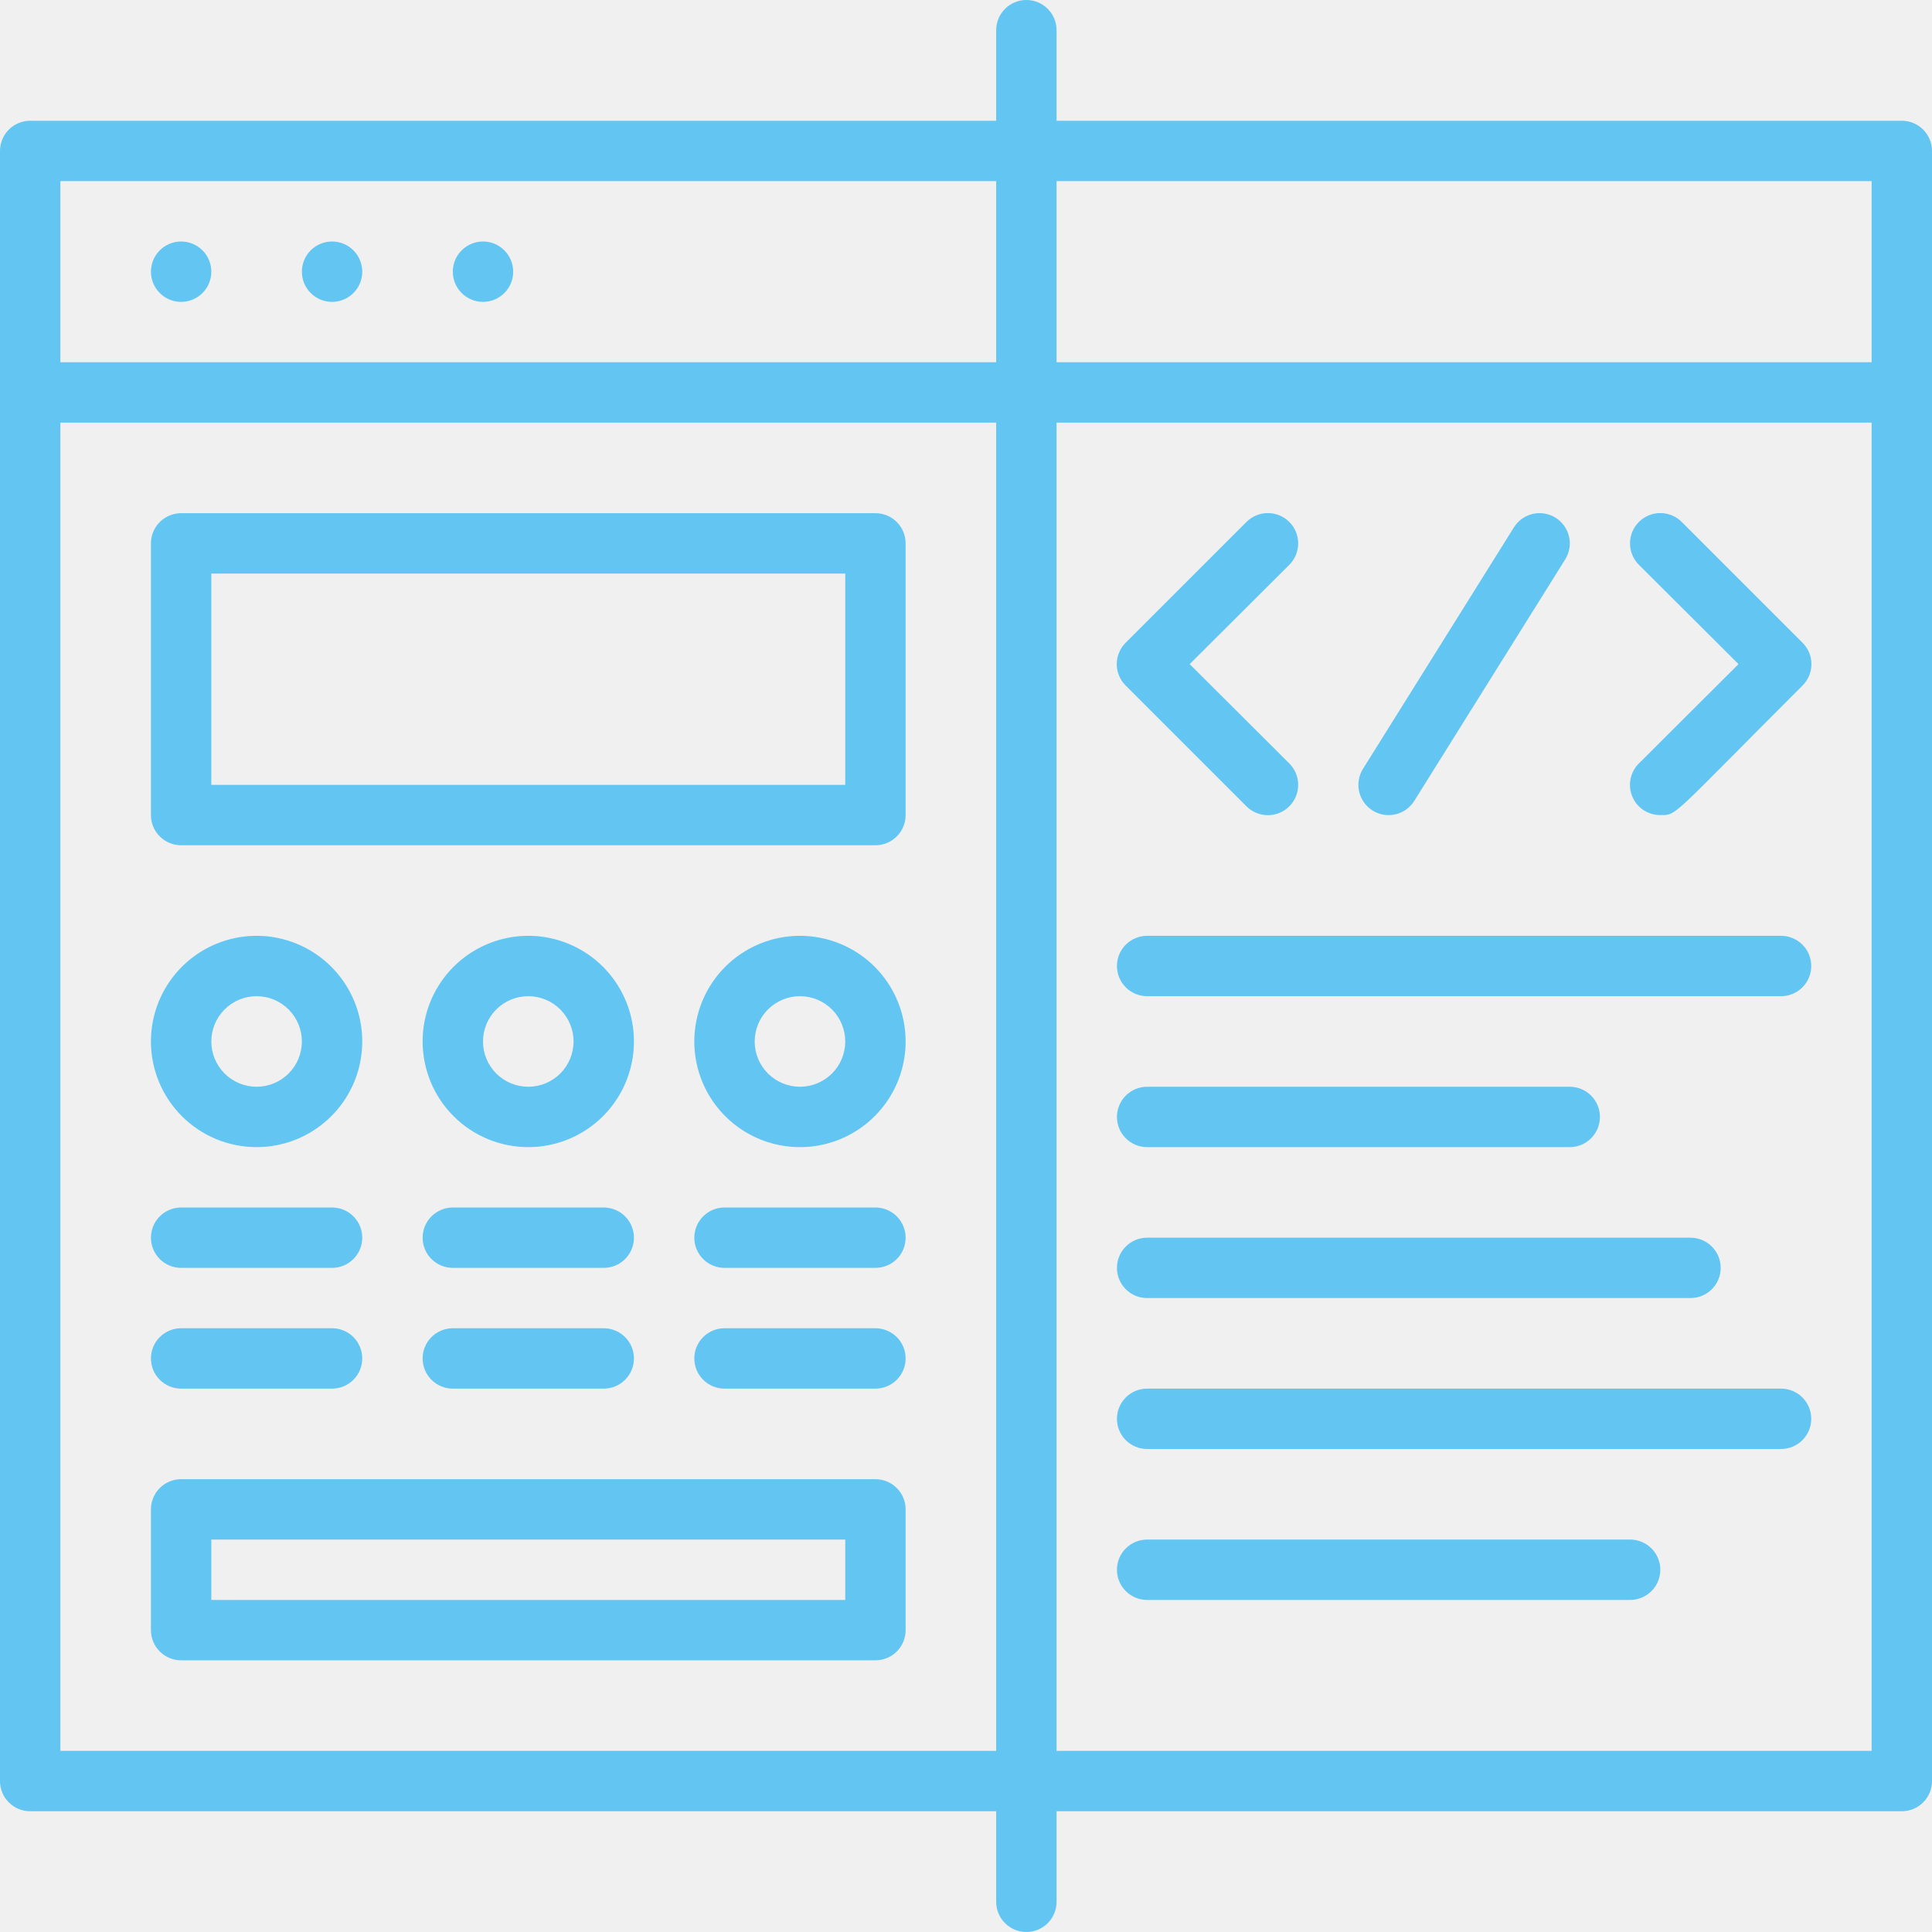
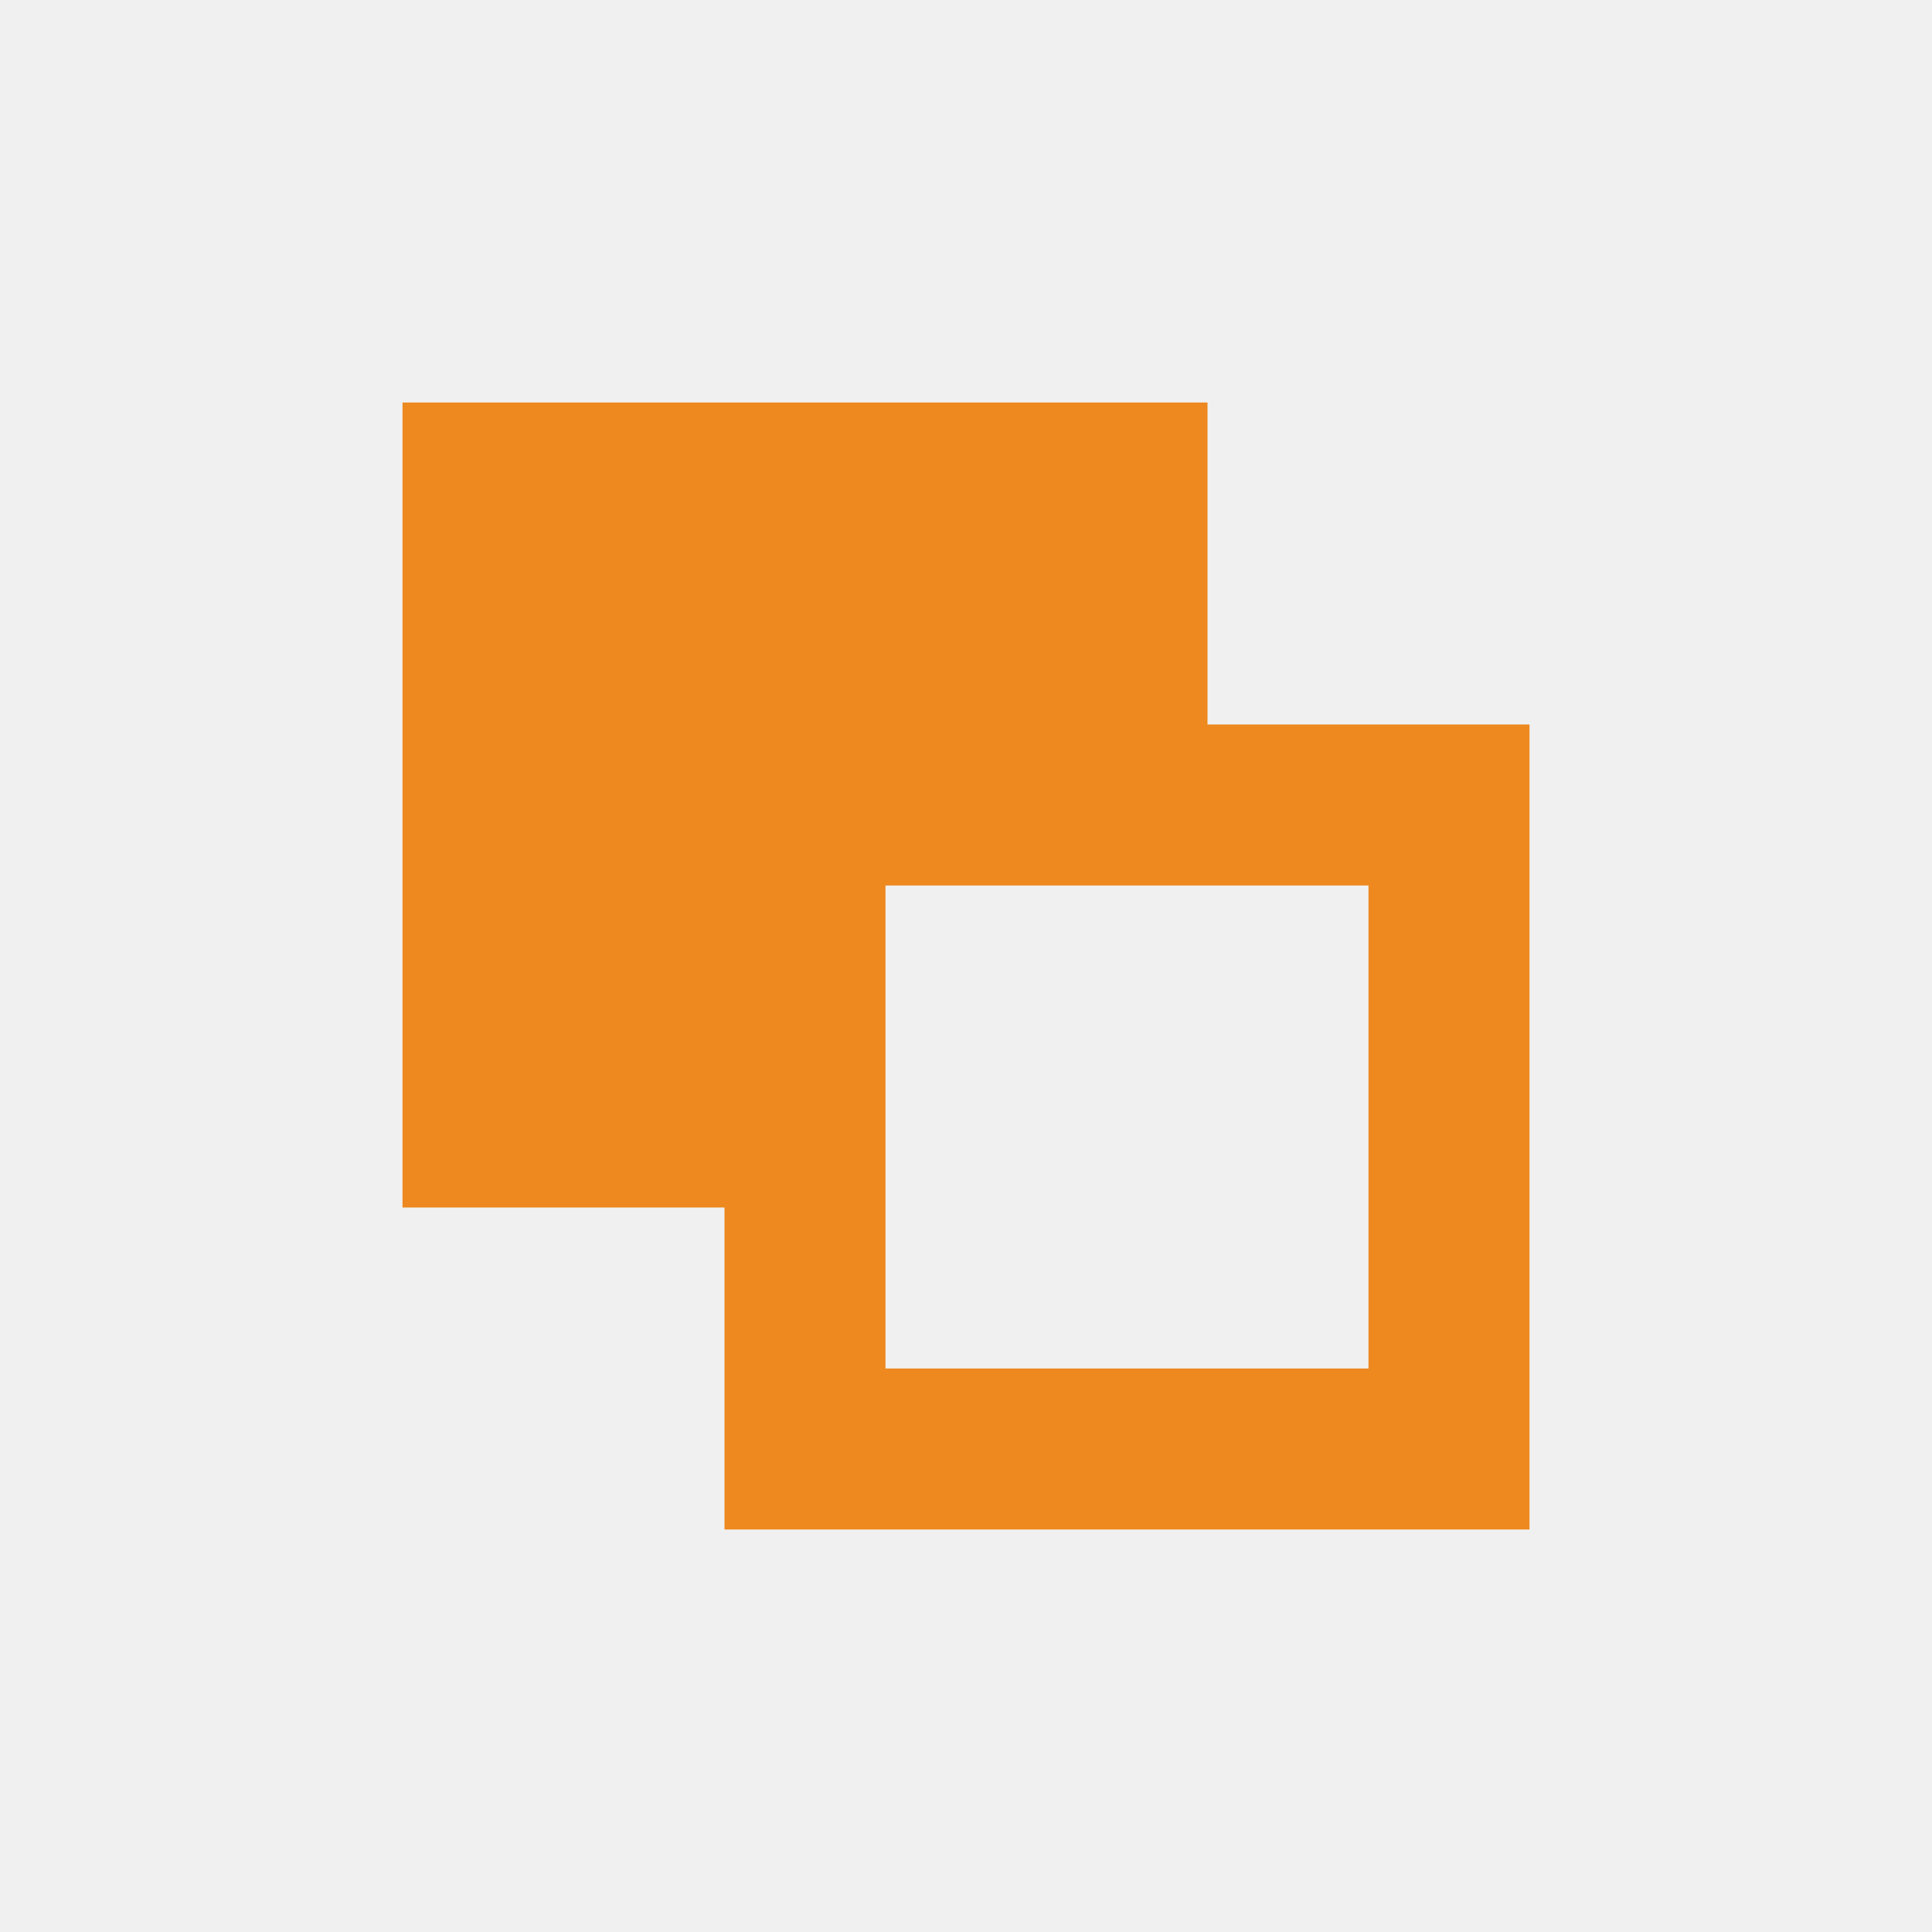
- <svg xmlns="http://www.w3.org/2000/svg" width="64" height="64" viewBox="0 0 64 64" fill="none">
-   <g clip-path="url(#clip0)">
-     <path d="M63 4H35V1C35 0.735 34.895 0.481 34.707 0.293C34.52 0.106 34.265 0 34 0C33.735 0 33.48 0.106 33.293 0.293C33.105 0.481 33 0.735 33 1V4H1C0.735 4 0.48 4.106 0.293 4.293C0.105 4.481 0 4.735 0 5L0 59C0 59.266 0.105 59.52 0.293 59.707C0.48 59.895 0.735 60 1 60H33V63C33 63.266 33.105 63.52 33.293 63.707C33.48 63.895 33.735 64 34 64C34.265 64 34.52 63.895 34.707 63.707C34.895 63.52 35 63.266 35 63V60H63C63.265 60 63.52 59.895 63.707 59.707C63.895 59.52 64 59.266 64 59V5C64 4.735 63.895 4.481 63.707 4.293C63.52 4.106 63.265 4 63 4ZM62 6V12H35V6H62ZM2 6H33V12H2V6ZM2 58V14H33V58H2ZM35 58V14H62V58H35Z" fill="#63C5F1" />
-     <path d="M6 8C5.735 8 5.48 8.106 5.293 8.293C5.105 8.481 5 8.735 5 9C5 9.265 5.105 9.52 5.293 9.707C5.48 9.895 5.735 10 6 10C6.265 10 6.52 9.895 6.707 9.707C6.895 9.52 7 9.265 7 9C7 8.735 6.895 8.481 6.707 8.293C6.52 8.106 6.265 8 6 8Z" fill="#63C5F1" />
-     <path d="M11 8C10.735 8 10.48 8.106 10.293 8.293C10.105 8.481 10 8.735 10 9C10 9.265 10.105 9.52 10.293 9.707C10.48 9.895 10.735 10 11 10C11.265 10 11.52 9.895 11.707 9.707C11.895 9.52 12 9.265 12 9C12 8.735 11.895 8.481 11.707 8.293C11.52 8.106 11.265 8 11 8Z" fill="#63C5F1" />
-     <path d="M16 8C15.735 8 15.48 8.106 15.293 8.293C15.105 8.481 15 8.735 15 9C15 9.265 15.105 9.52 15.293 9.707C15.48 9.895 15.735 10 16 10C16.265 10 16.52 9.895 16.707 9.707C16.895 9.52 17 9.265 17 9C17 8.735 16.895 8.481 16.707 8.293C16.52 8.106 16.265 8 16 8Z" fill="#63C5F1" />
-     <path d="M29 17H6C5.735 17 5.48 17.106 5.293 17.293C5.105 17.481 5 17.735 5 18V27C5 27.265 5.105 27.52 5.293 27.707C5.48 27.895 5.735 28 6 28H29C29.265 28 29.52 27.895 29.707 27.707C29.895 27.52 30 27.265 30 27V18C30 17.735 29.895 17.481 29.707 17.293C29.52 17.106 29.265 17 29 17ZM28 26H7V19H28V26Z" fill="#63C5F1" />
-     <path d="M26.5 31C25.808 31 25.131 31.206 24.555 31.59C23.98 31.975 23.531 32.521 23.266 33.161C23.002 33.8 22.932 34.504 23.067 35.183C23.202 35.862 23.536 36.486 24.025 36.975C24.515 37.465 25.138 37.798 25.817 37.933C26.496 38.068 27.2 37.999 27.839 37.734C28.479 37.469 29.026 37.02 29.41 36.445C29.795 35.869 30 35.193 30 34.5C30 33.572 29.631 32.682 28.975 32.025C28.319 31.369 27.428 31 26.5 31ZM26.5 36C26.102 36 25.721 35.842 25.439 35.561C25.158 35.28 25 34.898 25 34.5C25 34.102 25.158 33.721 25.439 33.44C25.721 33.158 26.102 33 26.5 33C26.898 33 27.279 33.158 27.561 33.44C27.842 33.721 28 34.102 28 34.5C28 34.898 27.842 35.28 27.561 35.561C27.279 35.842 26.898 36 26.5 36Z" fill="#63C5F1" />
-     <path d="M17.5 38C18.192 38 18.869 37.795 19.445 37.41C20.02 37.026 20.469 36.479 20.734 35.84C20.998 35.2 21.068 34.496 20.933 33.817C20.798 33.139 20.464 32.515 19.975 32.025C19.485 31.536 18.862 31.203 18.183 31.067C17.504 30.932 16.8 31.002 16.161 31.267C15.521 31.532 14.974 31.98 14.59 32.556C14.205 33.131 14 33.808 14 34.5C14 35.428 14.369 36.319 15.025 36.975C15.681 37.632 16.572 38 17.5 38ZM17.5 33C17.898 33 18.279 33.158 18.561 33.44C18.842 33.721 19 34.102 19 34.5C19 34.898 18.842 35.28 18.561 35.561C18.279 35.842 17.898 36 17.5 36C17.102 36 16.721 35.842 16.439 35.561C16.158 35.28 16 34.898 16 34.5C16 34.102 16.158 33.721 16.439 33.44C16.721 33.158 17.102 33 17.5 33Z" fill="#63C5F1" />
-     <path d="M8.5 38C9.192 38 9.869 37.795 10.444 37.41C11.02 37.026 11.469 36.479 11.734 35.84C11.998 35.2 12.068 34.496 11.933 33.817C11.798 33.139 11.464 32.515 10.975 32.025C10.485 31.536 9.862 31.203 9.183 31.067C8.504 30.932 7.8 31.002 7.161 31.267C6.521 31.532 5.974 31.98 5.59 32.556C5.205 33.131 5 33.808 5 34.5C5 35.428 5.369 36.319 6.025 36.975C6.681 37.632 7.572 38 8.5 38ZM8.5 33C8.898 33 9.279 33.158 9.561 33.44C9.842 33.721 10 34.102 10 34.5C10 34.898 9.842 35.28 9.561 35.561C9.279 35.842 8.898 36 8.5 36C8.102 36 7.721 35.842 7.439 35.561C7.158 35.28 7 34.898 7 34.5C7 34.102 7.158 33.721 7.439 33.44C7.721 33.158 8.102 33 8.5 33Z" fill="#63C5F1" />
-     <path d="M29 40H24C23.735 40 23.48 40.106 23.293 40.293C23.105 40.481 23 40.735 23 41C23 41.266 23.105 41.52 23.293 41.707C23.48 41.895 23.735 42 24 42H29C29.265 42 29.52 41.895 29.707 41.707C29.895 41.52 30 41.266 30 41C30 40.735 29.895 40.481 29.707 40.293C29.52 40.106 29.265 40 29 40Z" fill="#63C5F1" />
-     <path d="M29 44H24C23.735 44 23.48 44.106 23.293 44.293C23.105 44.481 23 44.735 23 45C23 45.266 23.105 45.52 23.293 45.707C23.48 45.895 23.735 46 24 46H29C29.265 46 29.52 45.895 29.707 45.707C29.895 45.52 30 45.266 30 45C30 44.735 29.895 44.481 29.707 44.293C29.52 44.106 29.265 44 29 44Z" fill="#63C5F1" />
-     <path d="M15 42H20C20.265 42 20.52 41.895 20.707 41.707C20.895 41.52 21 41.266 21 41C21 40.735 20.895 40.481 20.707 40.293C20.52 40.106 20.265 40 20 40H15C14.735 40 14.48 40.106 14.293 40.293C14.105 40.481 14 40.735 14 41C14 41.266 14.105 41.52 14.293 41.707C14.48 41.895 14.735 42 15 42Z" fill="#63C5F1" />
-     <path d="M15 46H20C20.265 46 20.52 45.895 20.707 45.707C20.895 45.52 21 45.266 21 45C21 44.735 20.895 44.481 20.707 44.293C20.52 44.106 20.265 44 20 44H15C14.735 44 14.48 44.106 14.293 44.293C14.105 44.481 14 44.735 14 45C14 45.266 14.105 45.52 14.293 45.707C14.48 45.895 14.735 46 15 46Z" fill="#63C5F1" />
-     <path d="M6 42H11C11.265 42 11.52 41.895 11.707 41.707C11.895 41.52 12 41.266 12 41C12 40.735 11.895 40.481 11.707 40.293C11.52 40.106 11.265 40 11 40H6C5.735 40 5.48 40.106 5.293 40.293C5.105 40.481 5 40.735 5 41C5 41.266 5.105 41.52 5.293 41.707C5.48 41.895 5.735 42 6 42Z" fill="#63C5F1" />
-     <path d="M6 46H11C11.265 46 11.52 45.895 11.707 45.707C11.895 45.52 12 45.266 12 45C12 44.735 11.895 44.481 11.707 44.293C11.52 44.106 11.265 44 11 44H6C5.735 44 5.48 44.106 5.293 44.293C5.105 44.481 5 44.735 5 45C5 45.266 5.105 45.52 5.293 45.707C5.48 45.895 5.735 46 6 46Z" fill="#63C5F1" />
-     <path d="M29 49H6C5.735 49 5.48 49.106 5.293 49.293C5.105 49.481 5 49.735 5 50V54C5 54.266 5.105 54.52 5.293 54.707C5.48 54.895 5.735 55 6 55H29C29.265 55 29.52 54.895 29.707 54.707C29.895 54.52 30 54.266 30 54V50C30 49.735 29.895 49.481 29.707 49.293C29.52 49.106 29.265 49 29 49ZM28 53H7V51H28V53Z" fill="#63C5F1" />
-     <path d="M41.29 26.71C41.478 26.898 41.734 27.004 42 27.004C42.266 27.004 42.522 26.898 42.71 26.71C42.898 26.522 43.004 26.267 43.004 26C43.004 25.734 42.898 25.479 42.71 25.29L39.41 22L42.71 18.71C42.898 18.522 43.004 18.267 43.004 18C43.004 17.734 42.898 17.479 42.71 17.29C42.522 17.102 42.266 16.996 42 16.996C41.734 16.996 41.478 17.102 41.29 17.29L37.29 21.29C37.196 21.383 37.122 21.494 37.071 21.616C37.02 21.738 36.994 21.868 36.994 22C36.994 22.132 37.02 22.263 37.071 22.385C37.122 22.507 37.196 22.617 37.29 22.71L41.29 26.71Z" fill="#63C5F1" />
-     <path d="M55.71 17.29C55.522 17.102 55.266 16.996 55 16.996C54.734 16.996 54.478 17.102 54.29 17.29C54.102 17.479 53.996 17.734 53.996 18C53.996 18.267 54.102 18.522 54.29 18.71L57.59 22L54.29 25.29C54.149 25.43 54.053 25.609 54.014 25.803C53.975 25.998 53.995 26.2 54.071 26.384C54.147 26.567 54.276 26.724 54.441 26.834C54.607 26.943 54.801 27.001 55 27C55.56 27 55.3 27.12 59.71 22.71C59.804 22.617 59.878 22.507 59.929 22.385C59.98 22.263 60.006 22.132 60.006 22C60.006 21.868 59.98 21.738 59.929 21.616C59.878 21.494 59.804 21.383 59.71 21.29L55.71 17.29Z" fill="#63C5F1" />
-     <path d="M46.85 26.53L51.85 18.53C51.991 18.305 52.036 18.033 51.976 17.774C51.916 17.515 51.755 17.291 51.53 17.15C51.305 17.01 51.032 16.964 50.774 17.024C50.515 17.084 50.291 17.245 50.15 17.47L45.15 25.47C45.009 25.696 44.964 25.968 45.024 26.227C45.084 26.485 45.245 26.71 45.47 26.85C45.695 26.991 45.968 27.036 46.226 26.976C46.485 26.916 46.709 26.756 46.85 26.53Z" fill="#63C5F1" />
-     <path d="M59 31H38C37.735 31 37.48 31.106 37.293 31.293C37.105 31.481 37 31.735 37 32C37 32.266 37.105 32.52 37.293 32.707C37.48 32.895 37.735 33 38 33H59C59.265 33 59.52 32.895 59.707 32.707C59.895 32.52 60 32.266 60 32C60 31.735 59.895 31.481 59.707 31.293C59.52 31.106 59.265 31 59 31Z" fill="#63C5F1" />
-     <path d="M38 38H52C52.265 38 52.52 37.895 52.707 37.707C52.895 37.52 53 37.266 53 37C53 36.735 52.895 36.481 52.707 36.293C52.52 36.106 52.265 36 52 36H38C37.735 36 37.48 36.106 37.293 36.293C37.105 36.481 37 36.735 37 37C37 37.266 37.105 37.52 37.293 37.707C37.48 37.895 37.735 38 38 38Z" fill="#63C5F1" />
-     <path d="M38 43H56C56.265 43 56.52 42.895 56.707 42.707C56.895 42.52 57 42.266 57 42C57 41.735 56.895 41.481 56.707 41.293C56.52 41.106 56.265 41 56 41H38C37.735 41 37.48 41.106 37.293 41.293C37.105 41.481 37 41.735 37 42C37 42.266 37.105 42.52 37.293 42.707C37.48 42.895 37.735 43 38 43Z" fill="#63C5F1" />
-     <path d="M59 46H38C37.735 46 37.48 46.106 37.293 46.293C37.105 46.481 37 46.735 37 47C37 47.266 37.105 47.52 37.293 47.707C37.48 47.895 37.735 48 38 48H59C59.265 48 59.52 47.895 59.707 47.707C59.895 47.52 60 47.266 60 47C60 46.735 59.895 46.481 59.707 46.293C59.52 46.106 59.265 46 59 46Z" fill="#63C5F1" />
-     <path d="M54 51H38C37.735 51 37.48 51.106 37.293 51.293C37.105 51.481 37 51.735 37 52C37 52.266 37.105 52.52 37.293 52.707C37.48 52.895 37.735 53 38 53H54C54.265 53 54.52 52.895 54.707 52.707C54.895 52.52 55 52.266 55 52C55 51.735 54.895 51.481 54.707 51.293C54.52 51.106 54.265 51 54 51Z" fill="#63C5F1" />
+ <svg xmlns="http://www.w3.org/2000/svg" width="800px" height="800px" viewBox="0 0 24 24" fill="none">
+   <g id="SVGRepo_bgCarrier" stroke-width="0" />
+   <g id="SVGRepo_tracerCarrier" stroke-linecap="round" stroke-linejoin="round" />
+   <g id="SVGRepo_iconCarrier">
+     <path fill-rule="evenodd" clip-rule="evenodd" d="M5 5H15V9H19V19H9V15H5V5ZM11 11V17H17V11H11Z" fill="#ed891f" />
  </g>
-   <defs>
-     <clipPath id="clip0">
-       <rect width="64" height="64" fill="white" transform="translate(0 0.000244141)" />
-     </clipPath>
-   </defs>
</svg>
